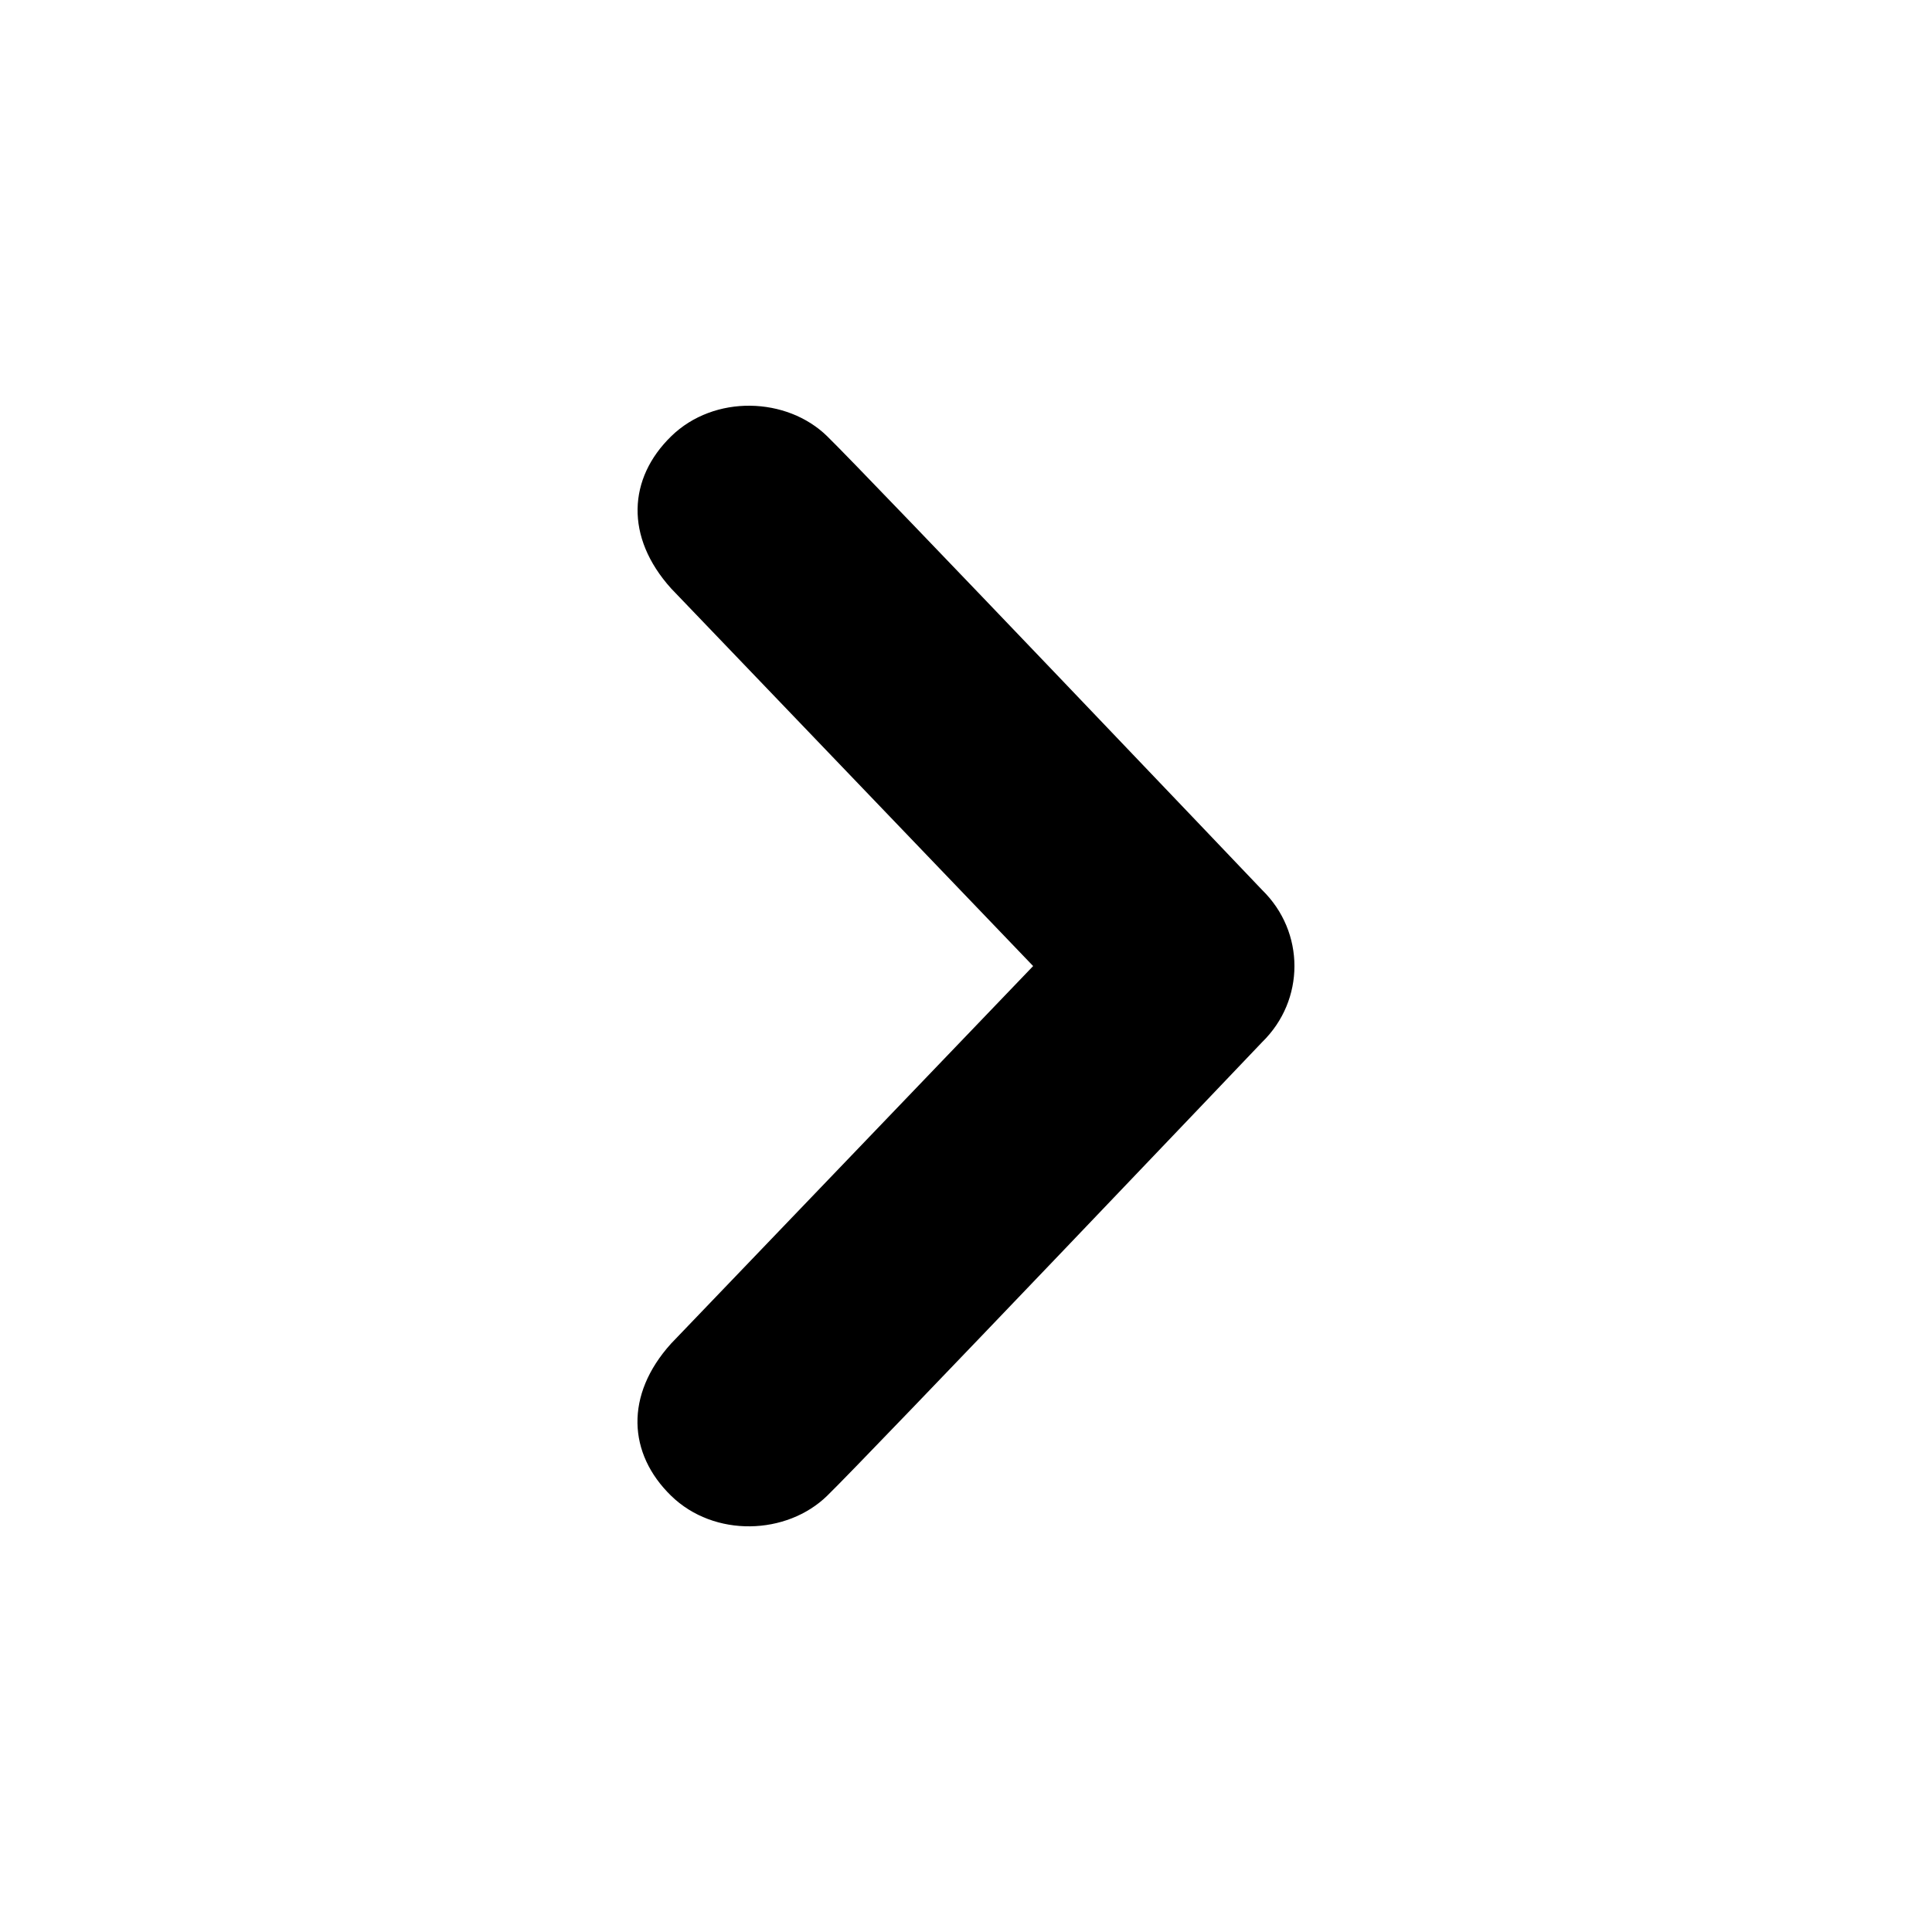
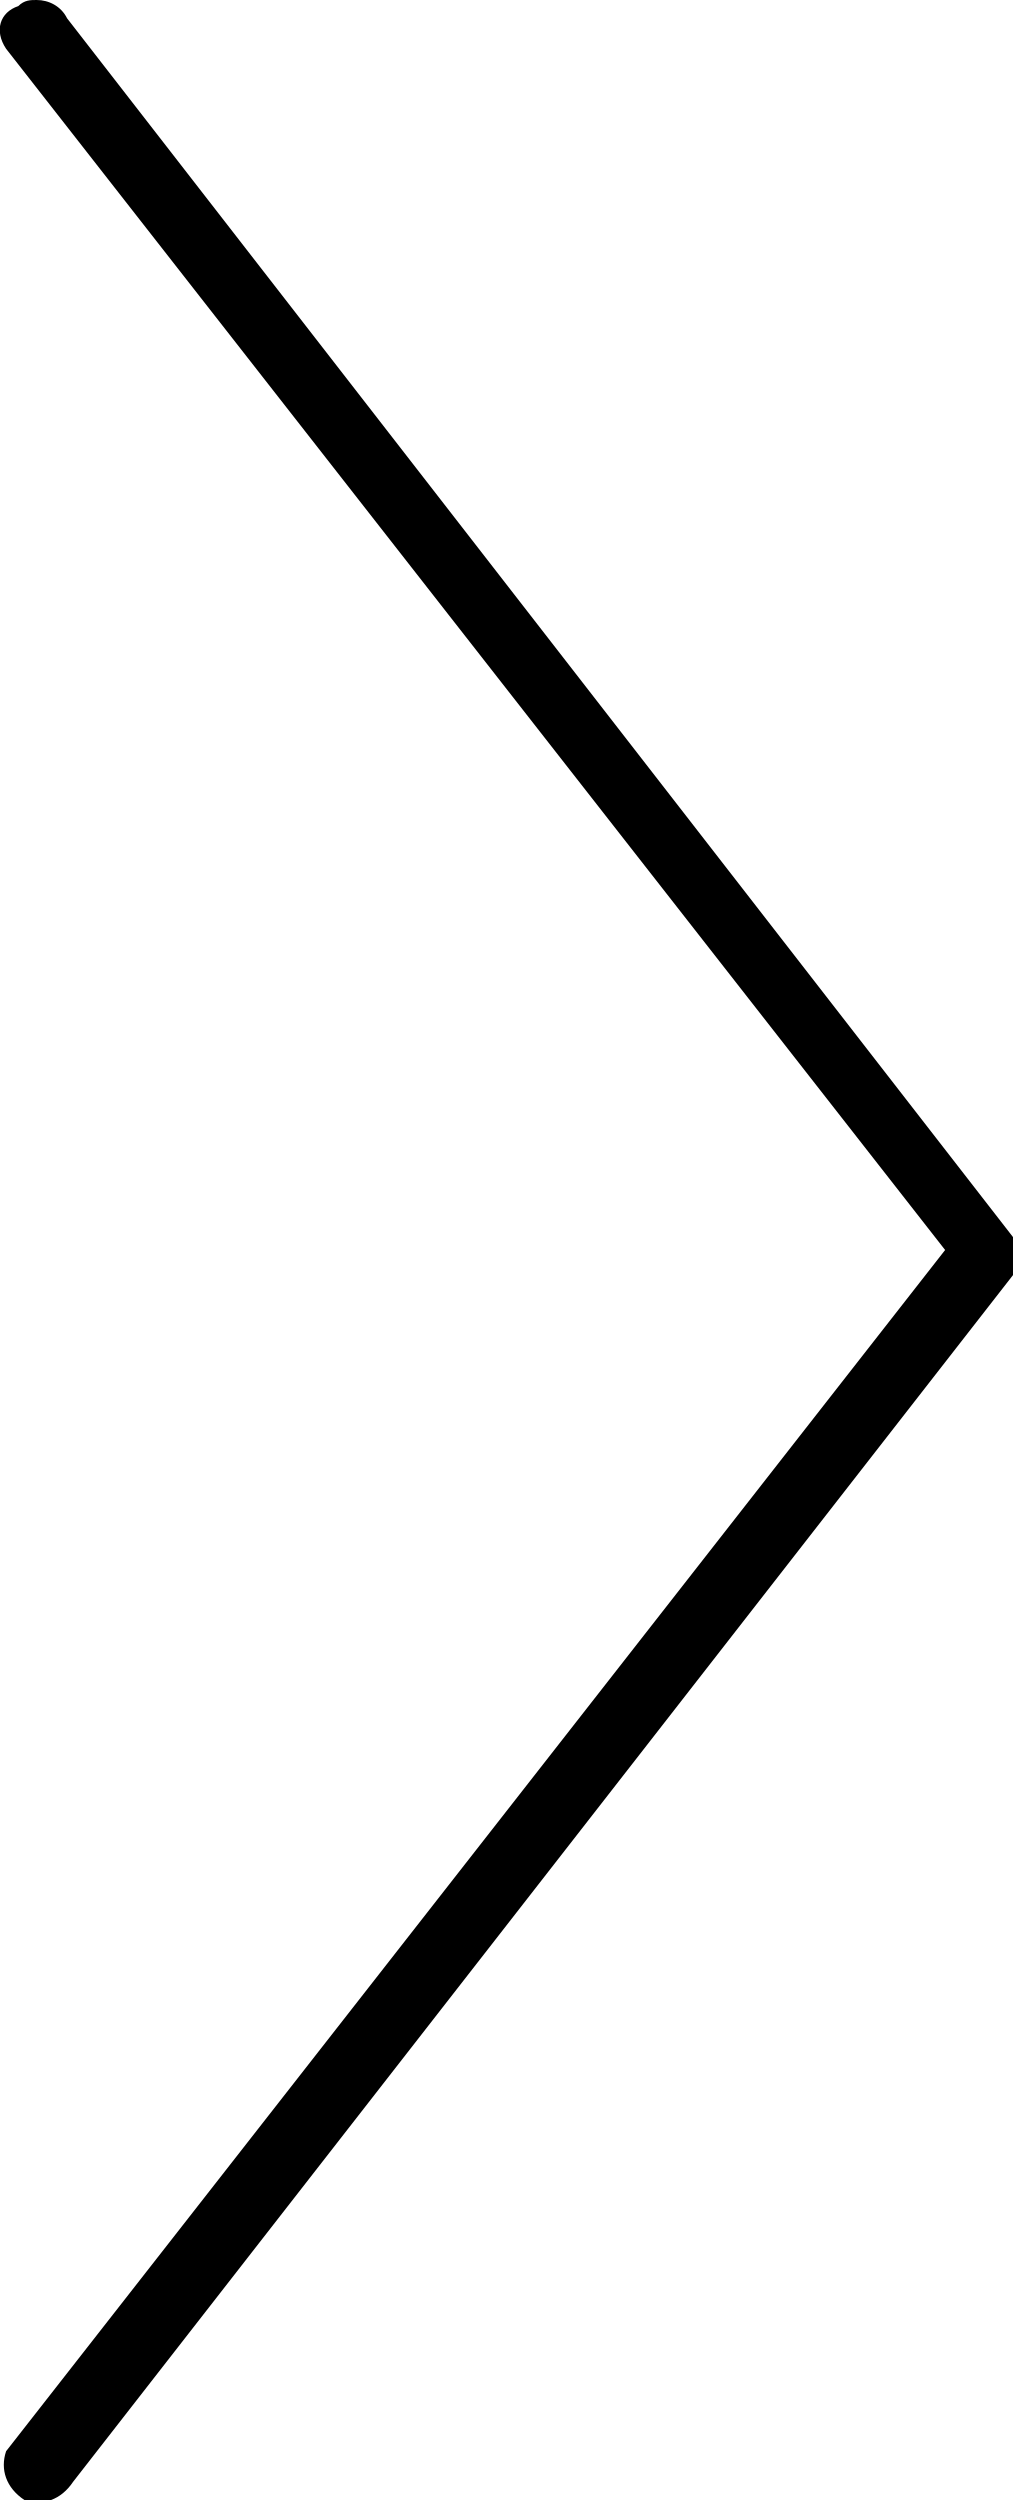
- <svg xmlns="http://www.w3.org/2000/svg" version="1.1" width="32" height="32" viewBox="0 0 32 32">
-   <g>
- </g>
-   <path d="M13.701 7.226c0.669 0.653 7.203 7.514 7.203 7.514 0.358 0.349 0.536 0.805 0.536 1.261s-0.178 0.912-0.536 1.261c0 0-6.534 6.861-7.203 7.512-0.669 0.653-1.87 0.698-2.586 0-0.714-0.696-0.77-1.667 0-2.52l5.997-6.253-5.995-6.253c-0.77-0.854-0.714-1.826 0-2.522 0.714-0.696 1.917-0.653 2.584 0z" fill="#000000" />
+ <svg xmlns="http://www.w3.org/2000/svg" version="1.1" x="0px" y="0px" width="16.6px" height="41px" viewBox="0 0 16.6 41" enable-background="new 0 0 16.6 41" xml:space="preserve">
+   <defs>
+ </defs>
+   <path d="M0.1,0.8l15.4,19.7L0.1,40.2c-0.1,0.3,0,0.6,0.3,0.8c0.3,0.1,0.6,0,0.8-0.3l15.5-19.9c0,0,0,0,0,0  c0,0,0-0.1,0-0.1c0,0,0-0.1,0-0.1s0-0.1,0-0.1c0,0,0-0.1,0-0.1c0,0,0,0,0,0L1.1,0.3C1,0.1,0.8,0,0.6,0C0.5,0,0.4,0,0.3,0.1  C0,0.2-0.1,0.5,0.1,0.8z" />
</svg>
